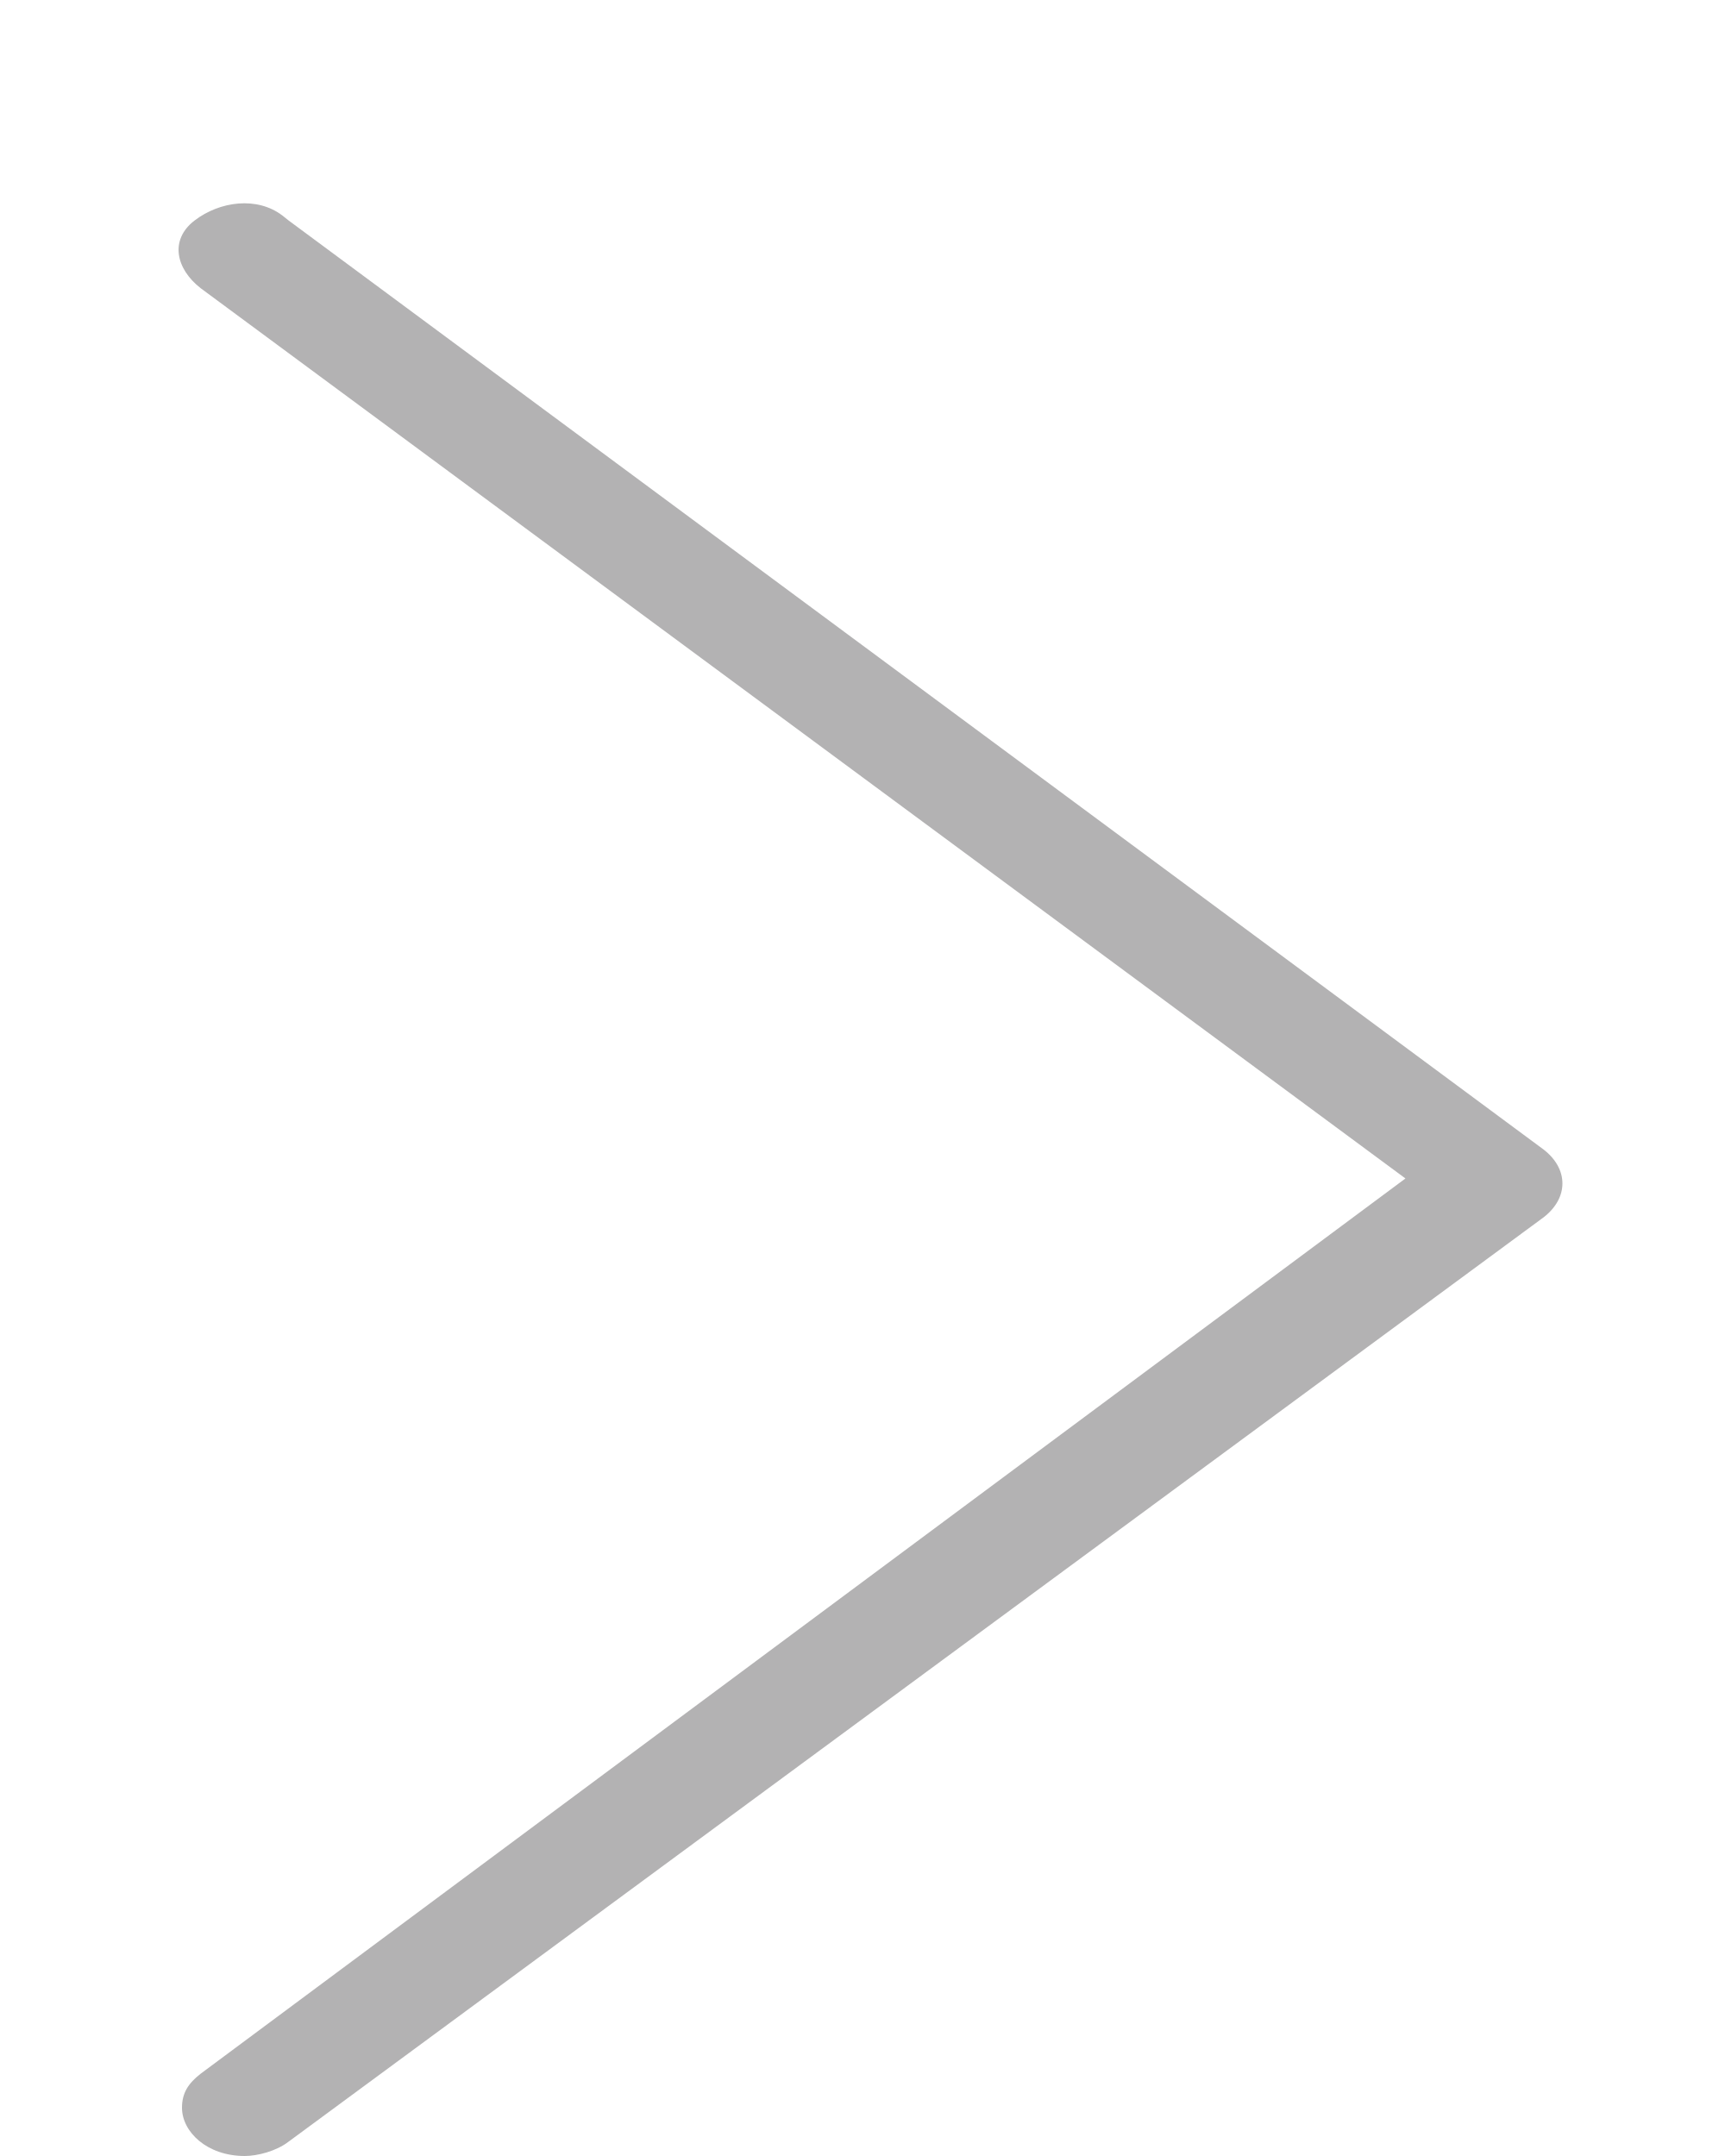
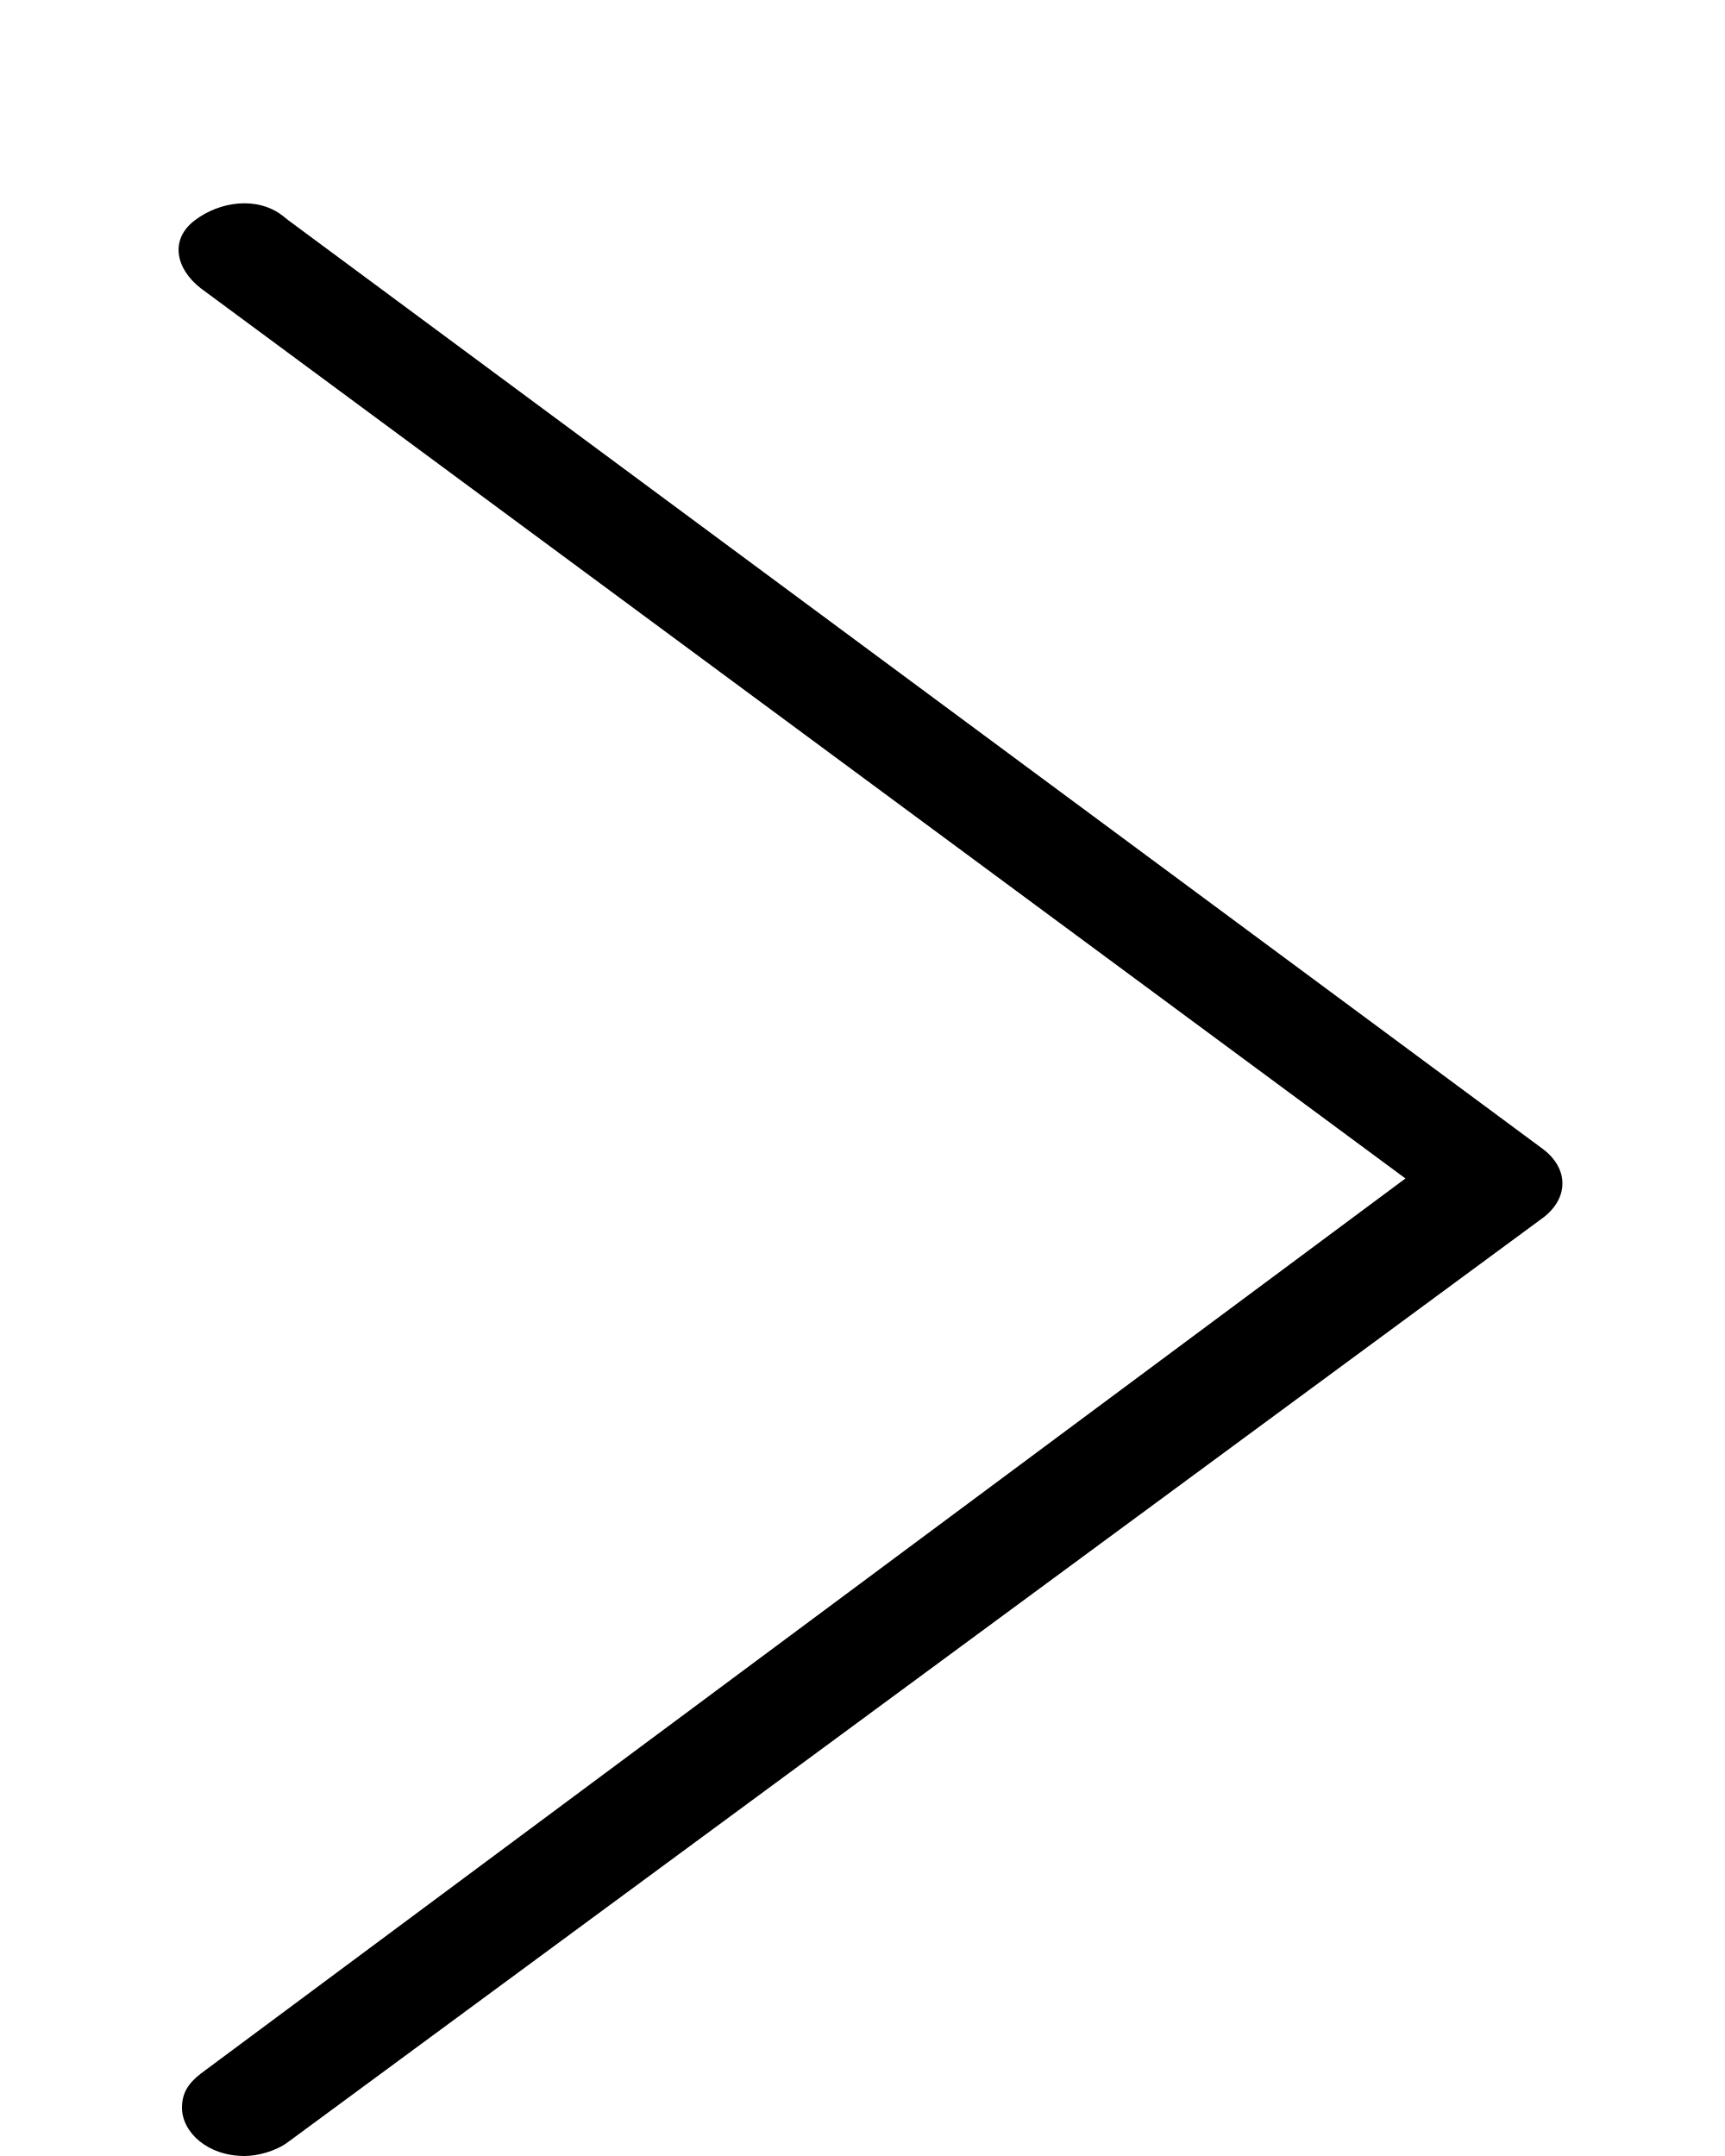
- <svg xmlns="http://www.w3.org/2000/svg" width="8" height="10" viewBox="0 0 8 10" fill="none">
-   <path d="M1.135 10C0.96 10 0.844 9.888 0.844 9.776C0.844 9.708 0.873 9.663 0.931 9.618L6.518 5.466L0.931 1.337C0.815 1.247 0.786 1.112 0.902 1.023C1.019 0.933 1.193 0.91 1.31 1L1.339 1.023L7.159 5.332C7.275 5.422 7.275 5.556 7.159 5.646L1.339 9.933C1.281 9.978 1.193 10 1.135 10Z" fill="#B3B2B3" />
+ <svg xmlns="http://www.w3.org/2000/svg" width="8" height="10" viewBox="0 0 8 10">
+   <path d="M1.135 10C0.96 10 0.844 9.888 0.844 9.776C0.844 9.708 0.873 9.663 0.931 9.618L6.518 5.466L0.931 1.337C0.815 1.247 0.786 1.112 0.902 1.023C1.019 0.933 1.193 0.91 1.31 1L1.339 1.023L7.159 5.332C7.275 5.422 7.275 5.556 7.159 5.646L1.339 9.933C1.281 9.978 1.193 10 1.135 10Z" />
</svg>
